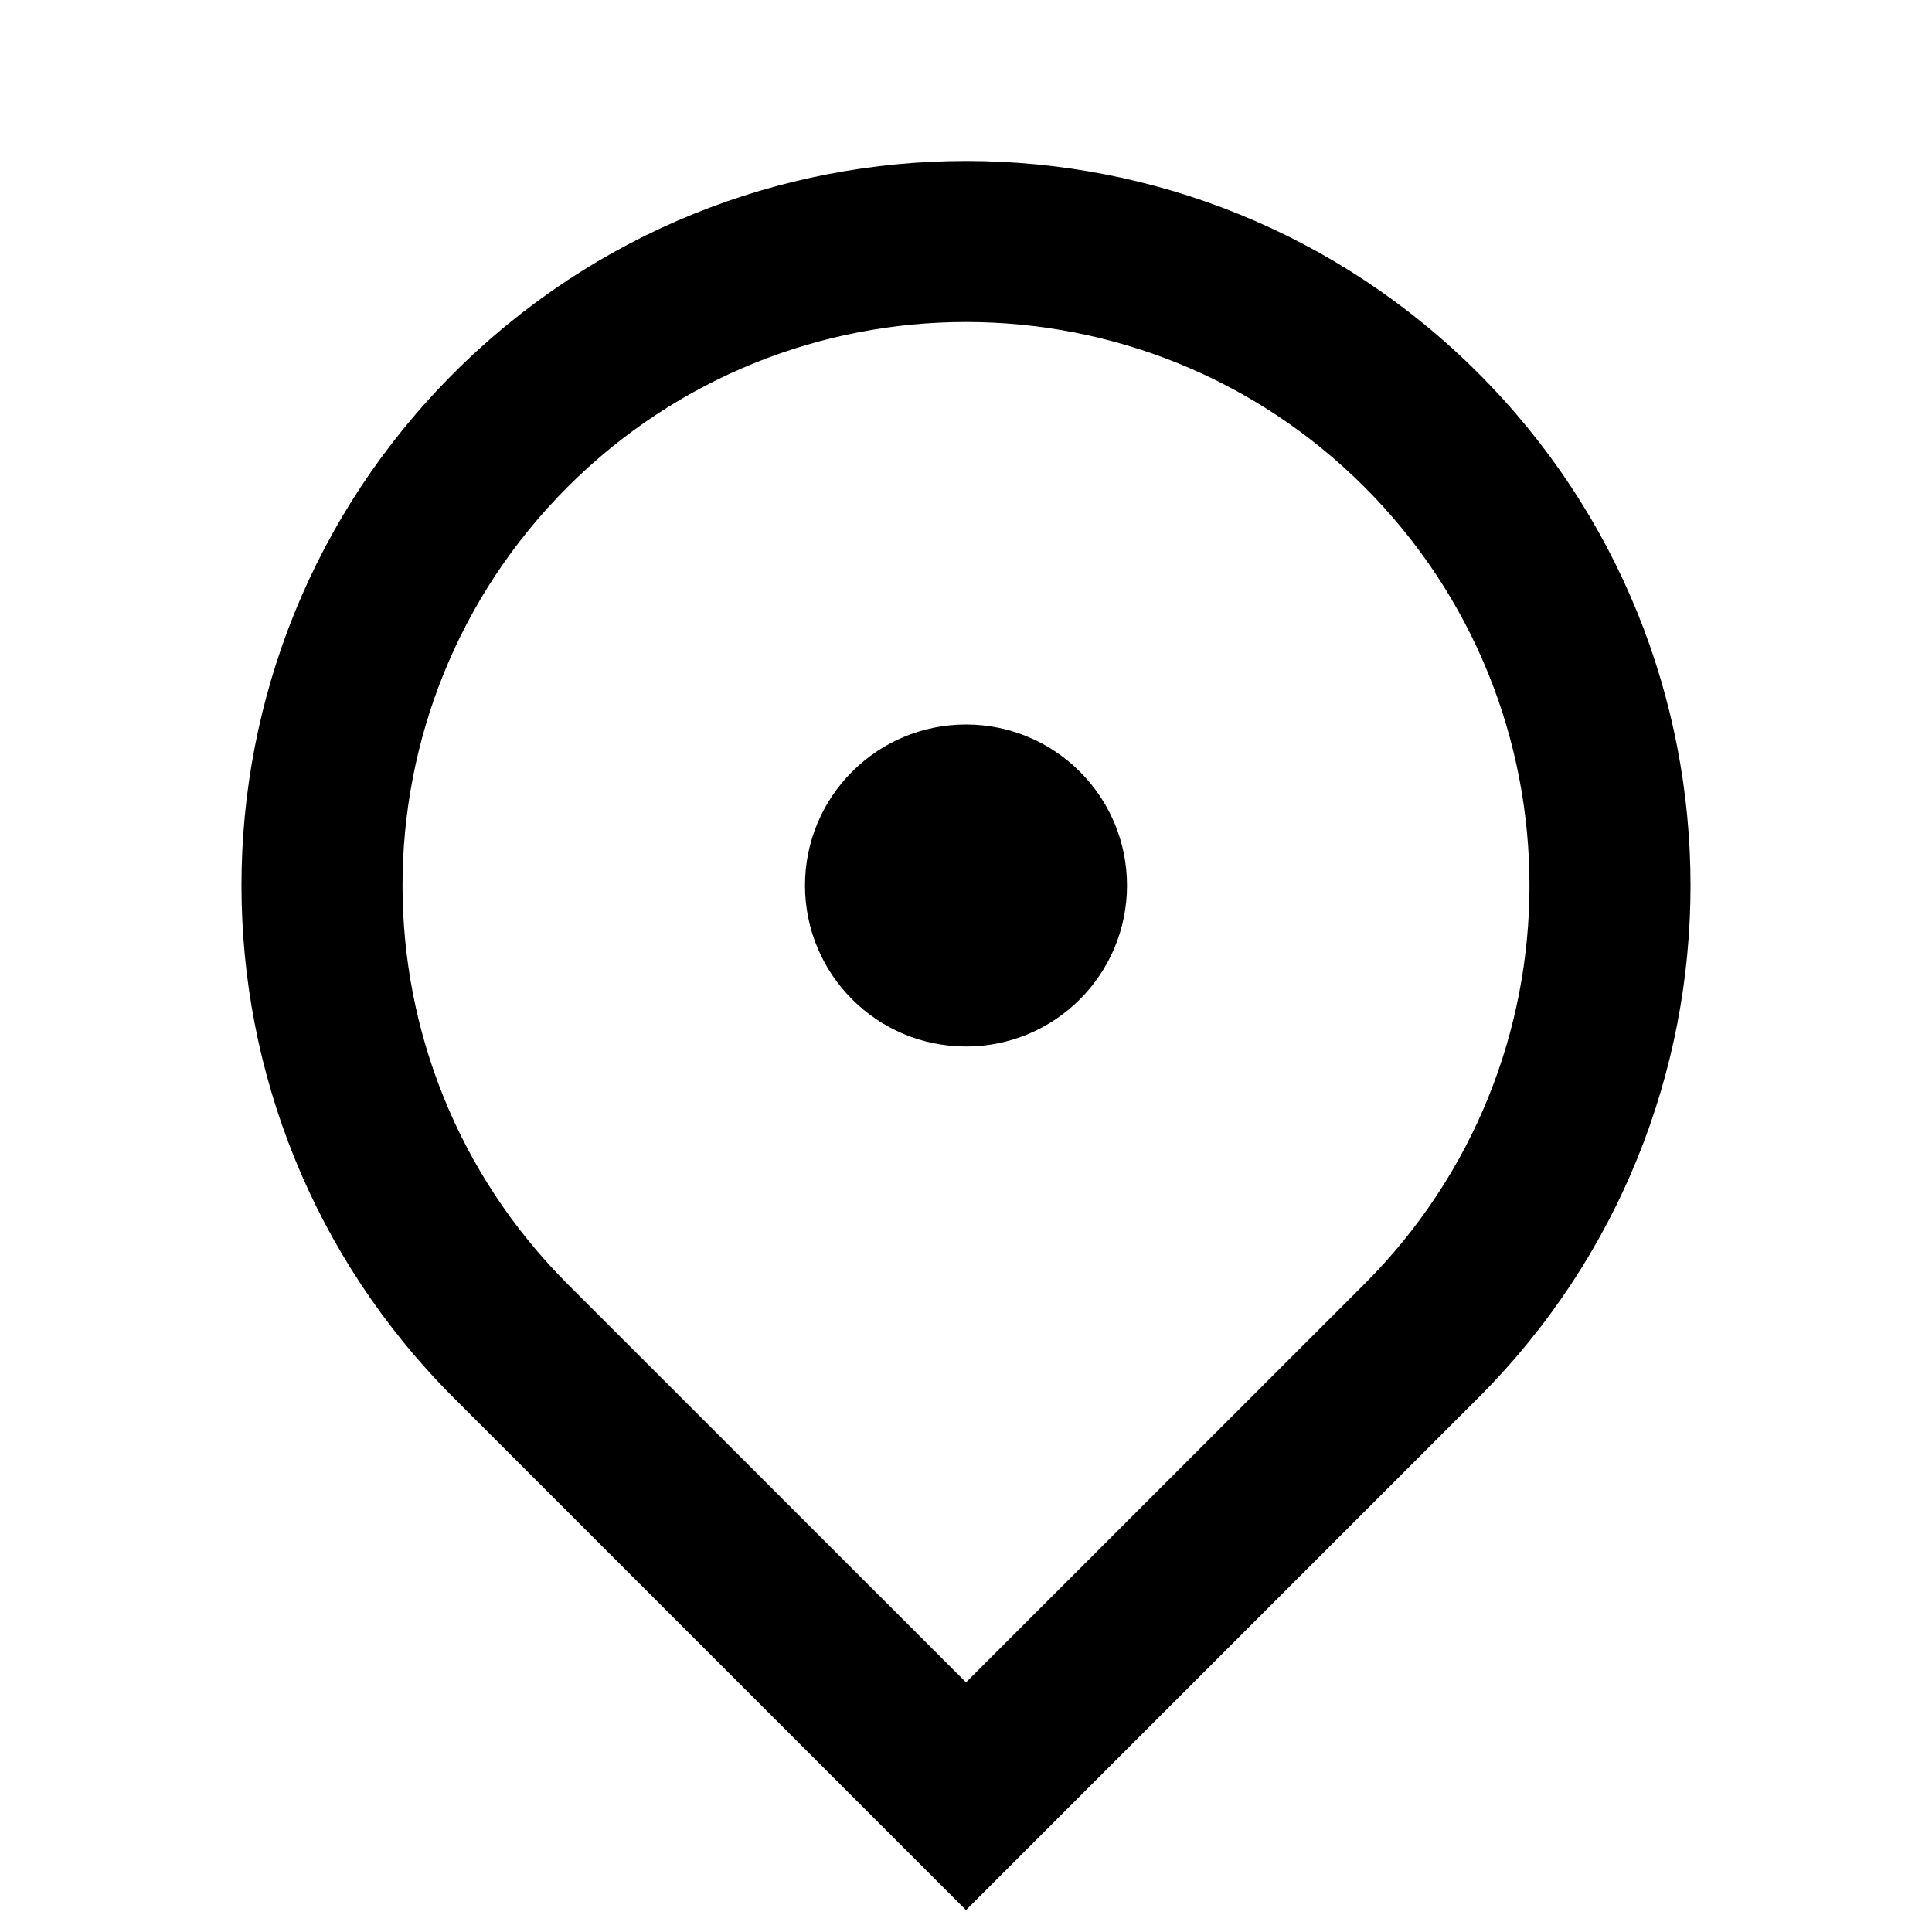
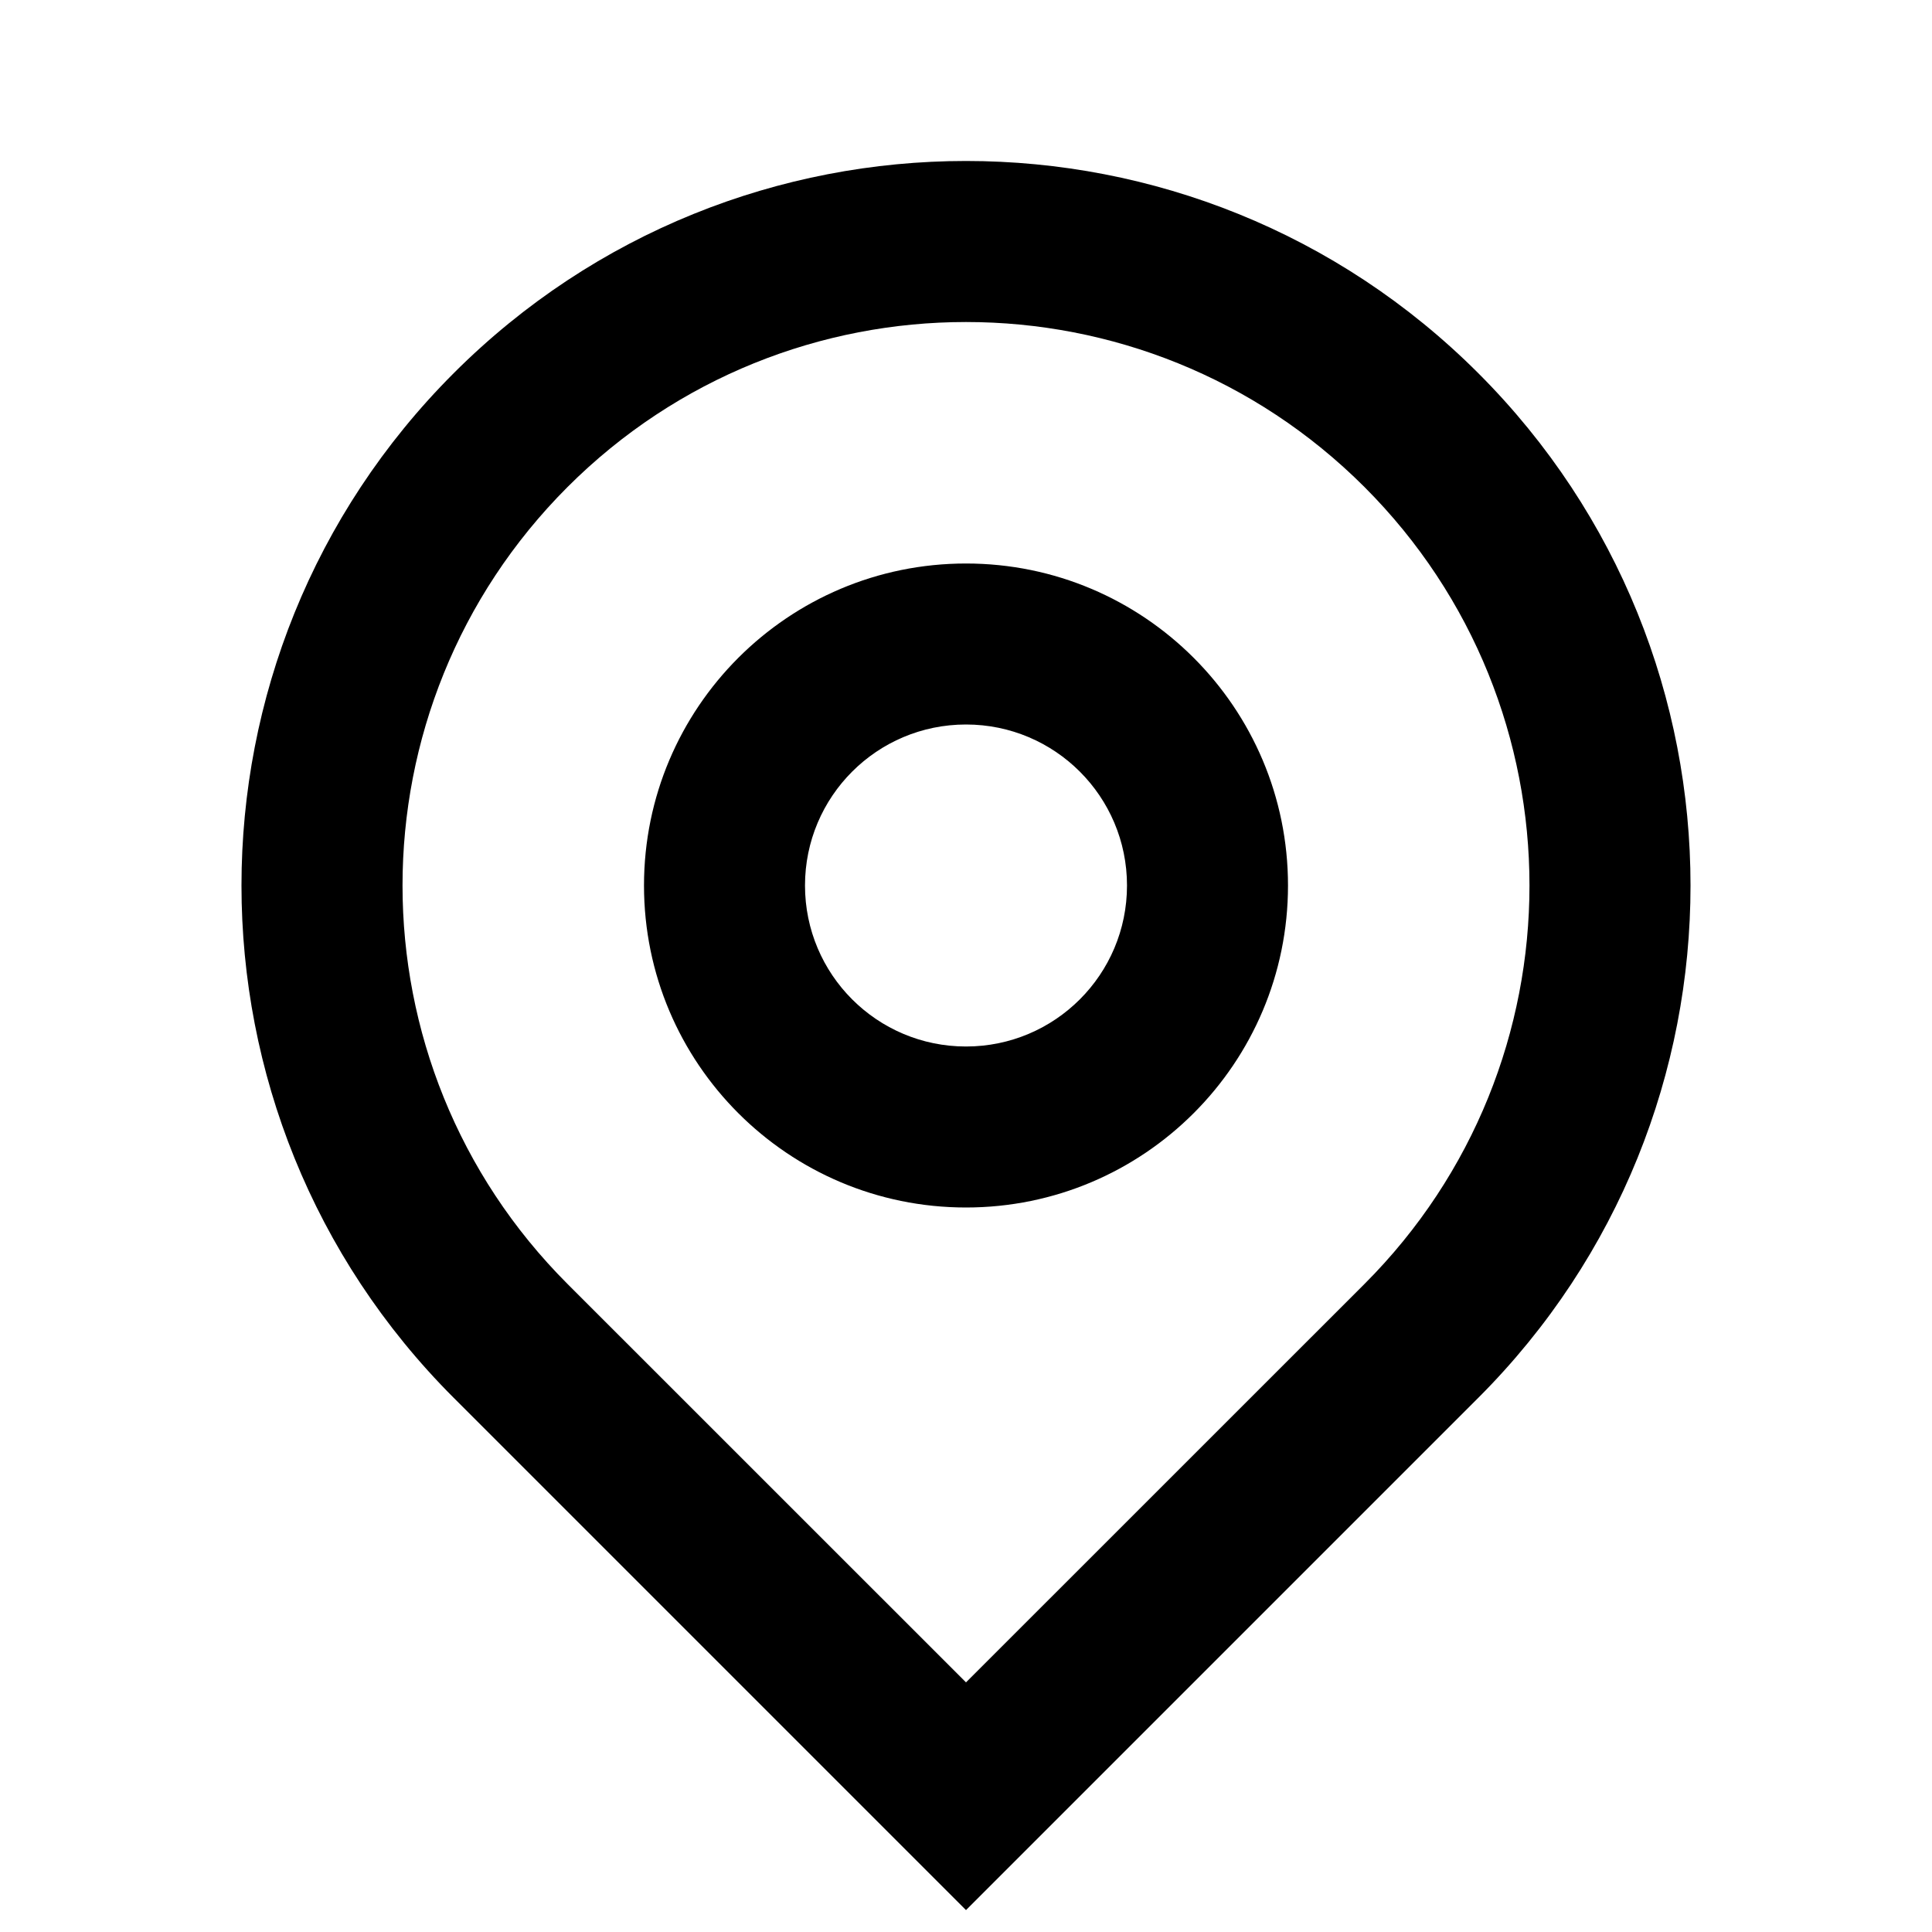
<svg xmlns="http://www.w3.org/2000/svg" viewBox="0 0 24 24" fill="currentColor">
-   <path d="M12 23.728L5.636 17.364C2.121 13.849 2.121 8.151 5.636 4.636C9.151 1.121 14.849 1.121 18.364 4.636C21.879 8.151 21.879 13.849 18.364 17.364L12 23.728ZM16.95 15.95C19.683 13.216 19.683 8.784 16.95 6.05C14.216 3.317 9.784 3.317 7.05 6.05C4.317 8.784 4.317 13.216 7.05 15.95L12 20.899L16.95 15.95ZM12 13C10.895 13 10 12.105 10 11C10 9.895 10.895 9 12 9C13.105 9 14 9.895 14 11C14 12.105 13.105 13 12 13Z" />
+   <path d="M12 20.899L16.95 15.95C19.683 13.216 19.683 8.784 16.95 6.05C14.216 3.317 9.784 3.317 7.05 6.05C4.317 8.784 4.317 13.216 7.05 15.95L12 20.899ZM12 23.728L5.636 17.364C2.121 13.849 2.121 8.151 5.636 4.636C9.151 1.121 14.849 1.121 18.364 4.636C21.879 8.151 21.879 13.849 18.364 17.364L12 23.728ZM12 13C13.105 13 14 12.105 14 11C14 9.895 13.105 9 12 9C10.895 9 10 9.895 10 11C10 12.105 10.895 13 12 13ZM12 15C9.791 15 8 13.209 8 11C8 8.791 9.791 7 12 7C14.209 7 16 8.791 16 11C16 13.209 14.209 15 12 15Z" />
</svg>
